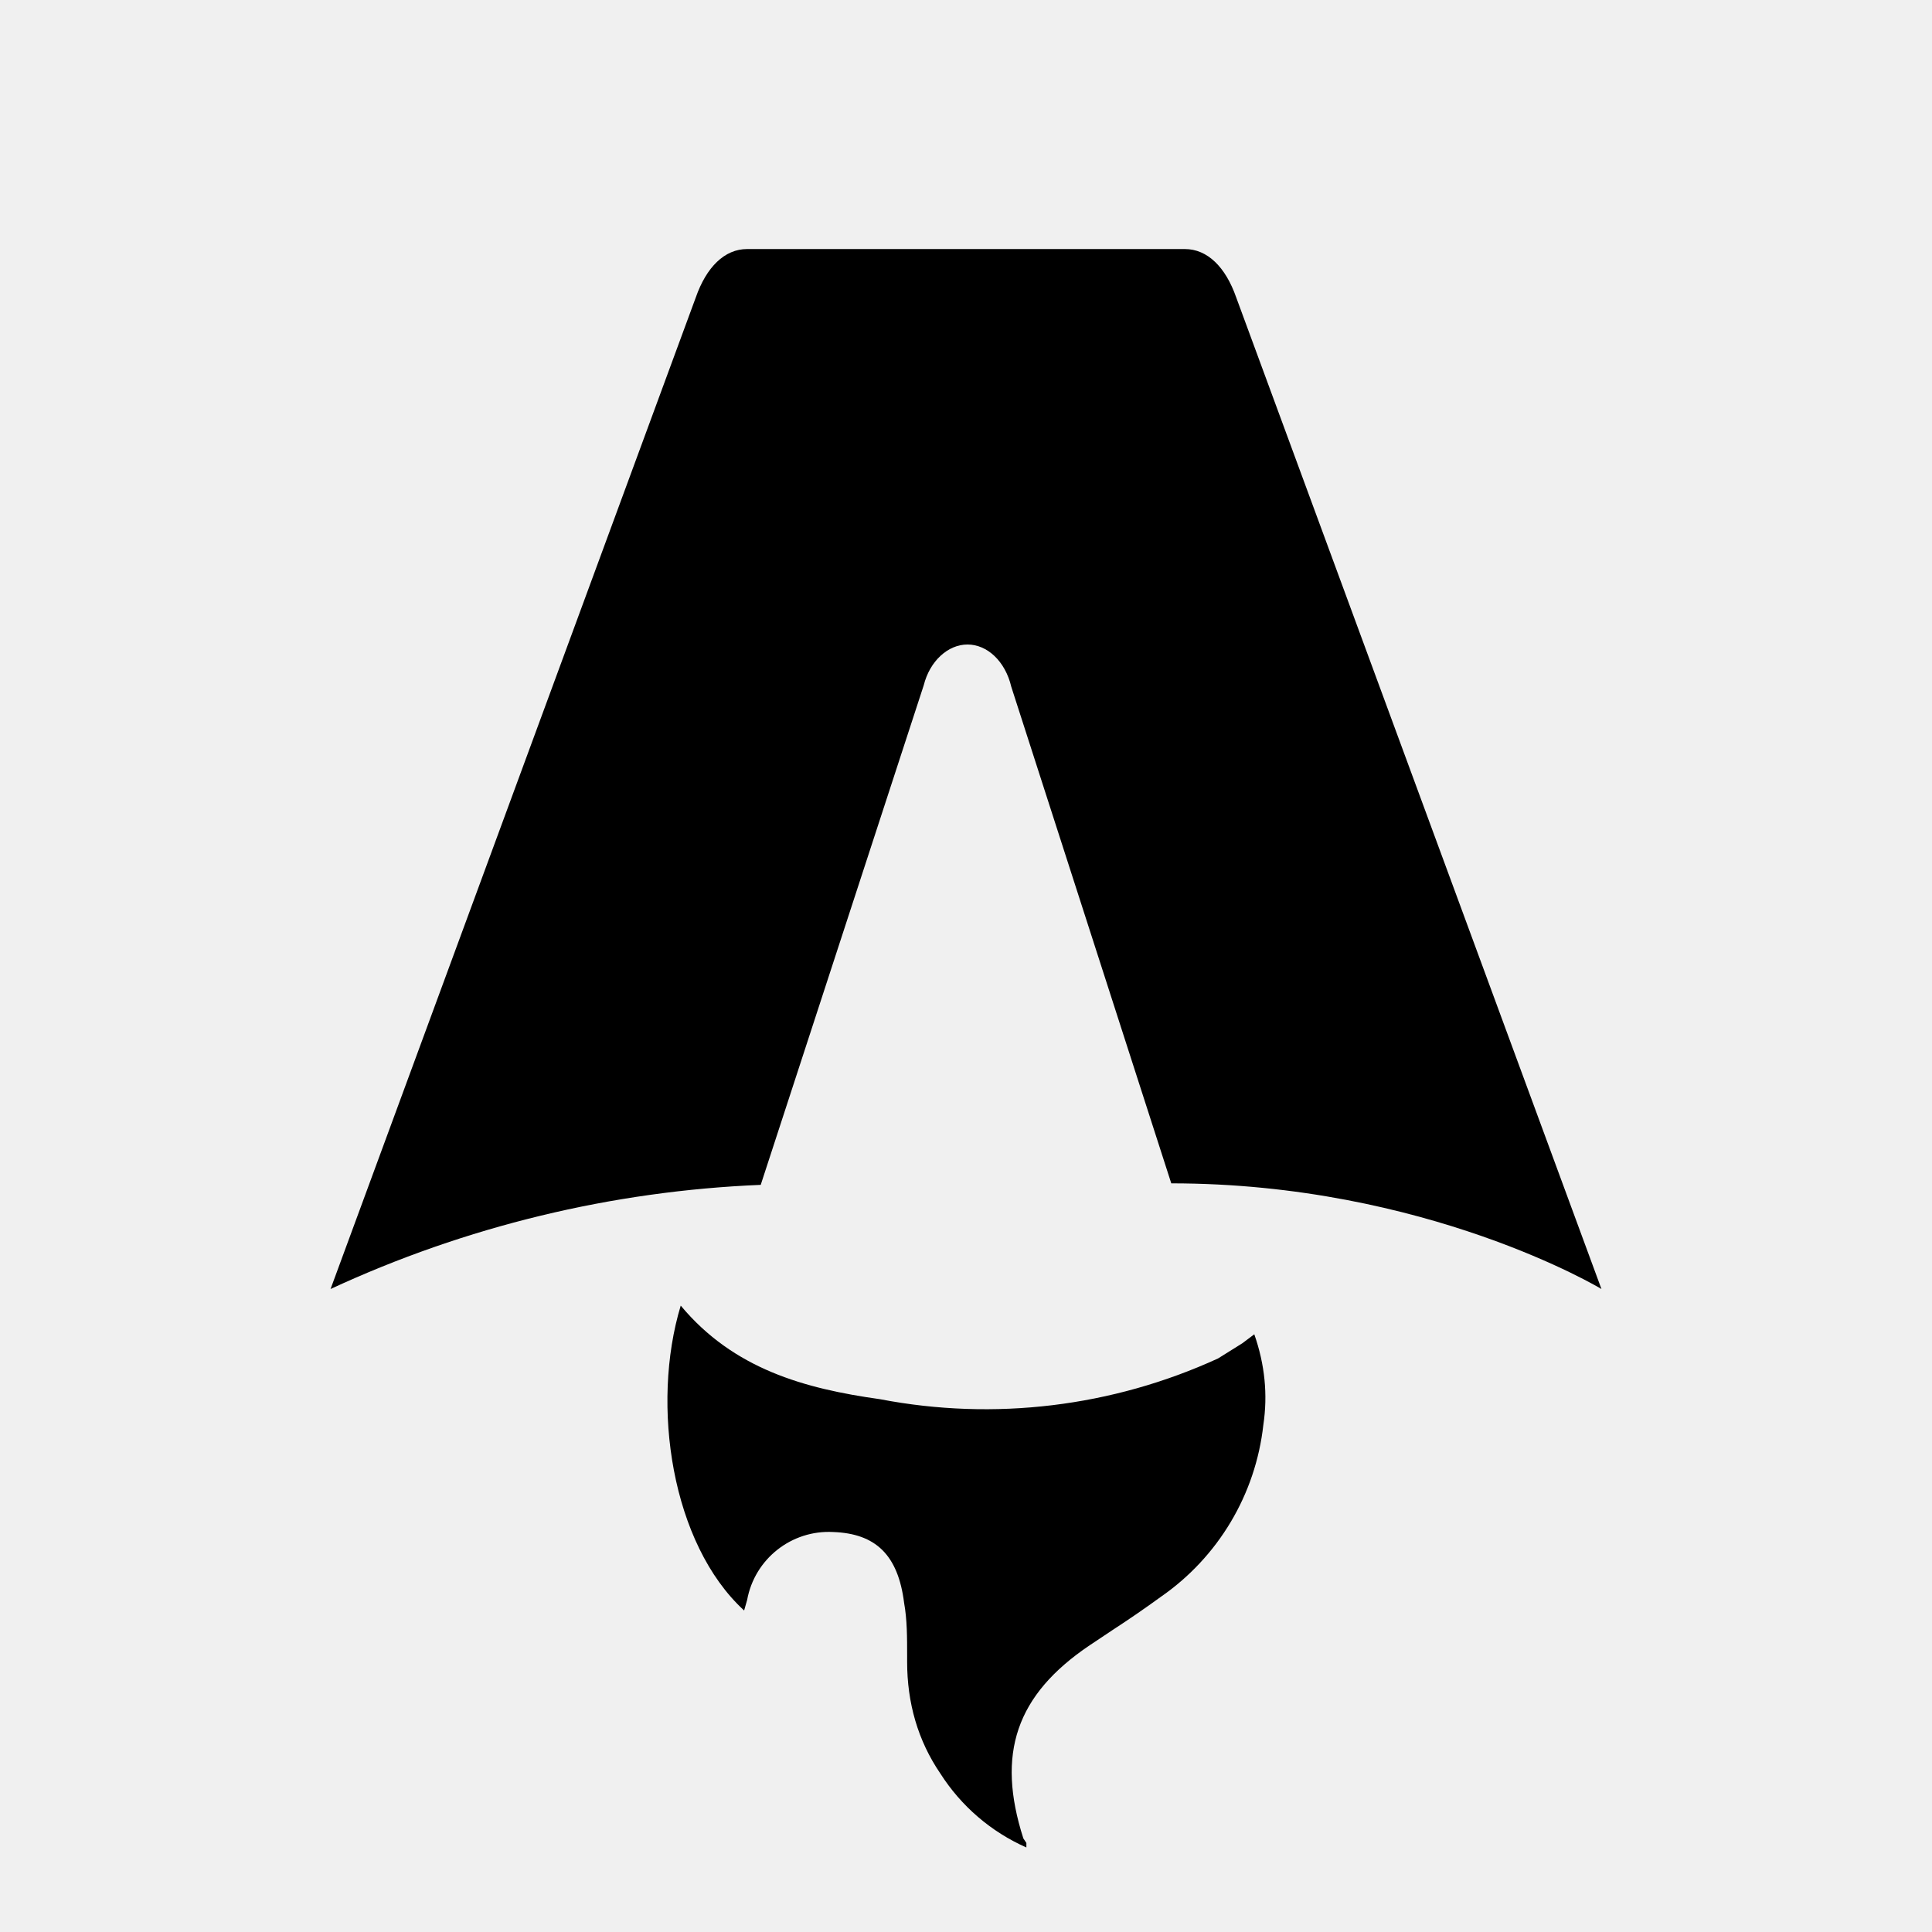
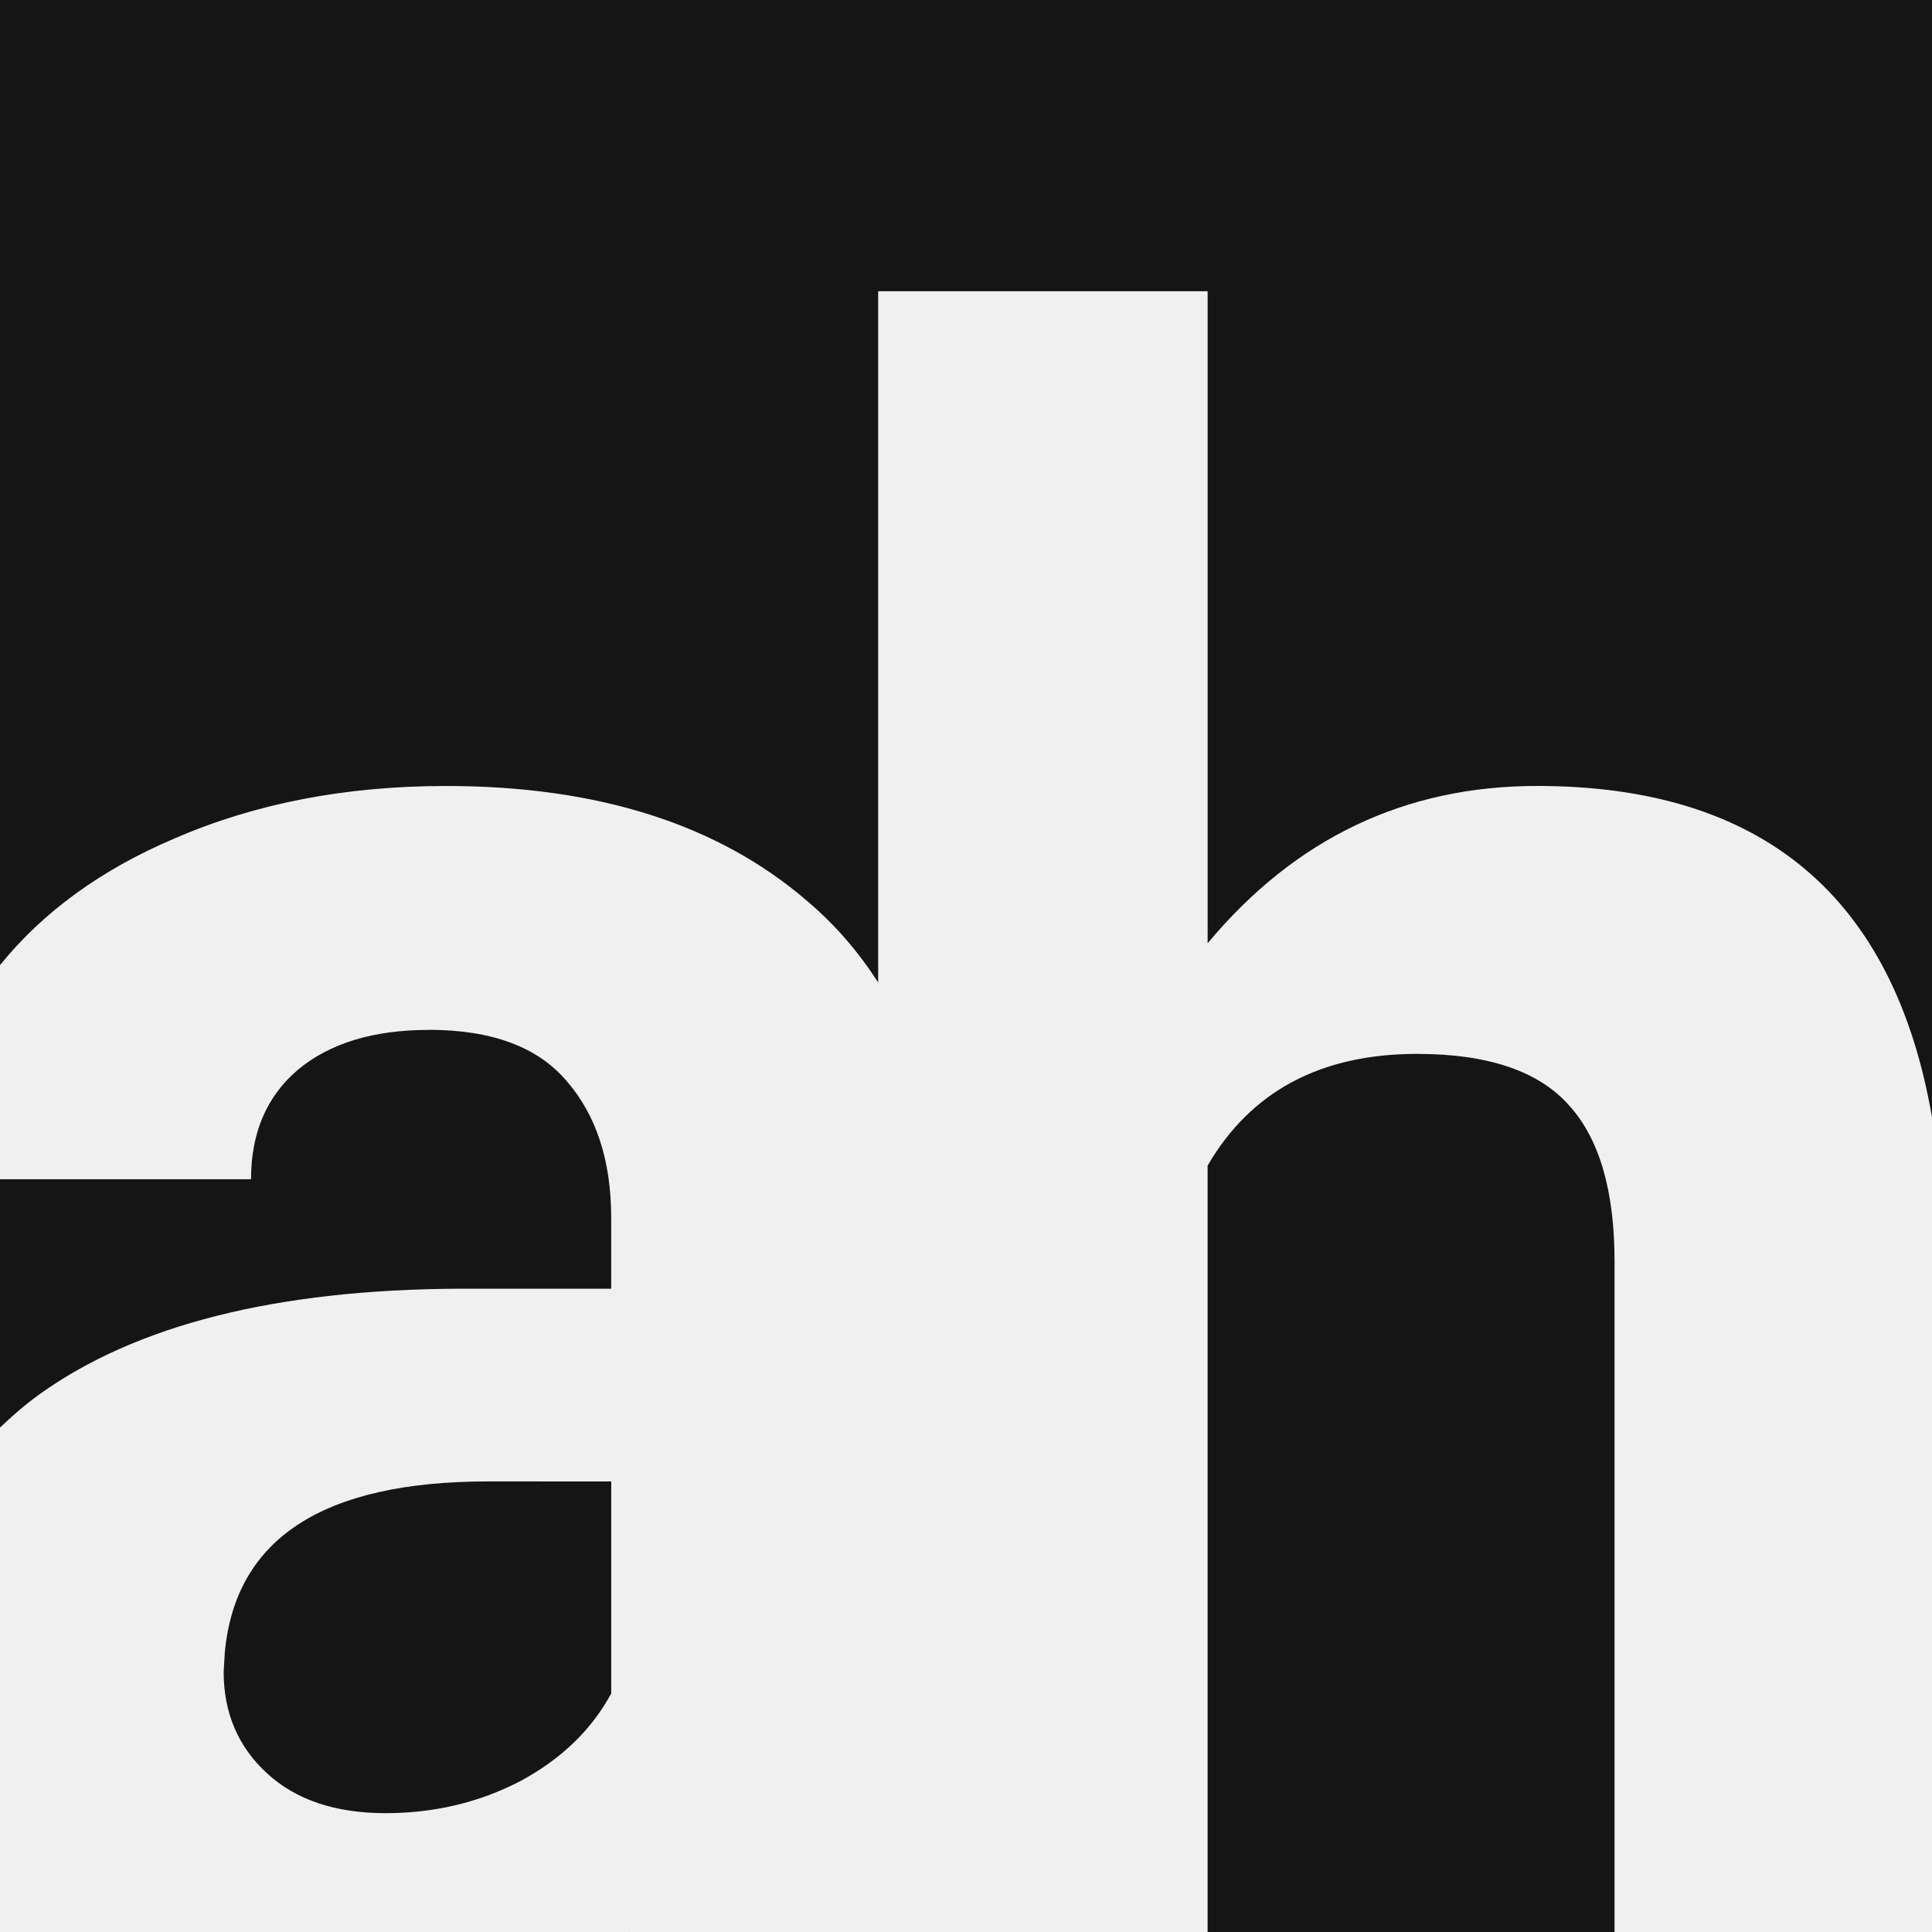
- <svg xmlns="http://www.w3.org/2000/svg" fill="none" viewBox="0 0 128 128">
-   <path d="M50.4 78.5a75.1 75.1 0 0 0-28.5 6.9l24.2-65.7c.7-2 1.9-3.2 3.4-3.2h29c1.5 0 2.7 1.2 3.4 3.2l24.2 65.7s-11.6-7-28.5-7L67 45.5c-.4-1.7-1.6-2.8-2.9-2.8-1.3 0-2.5 1.1-2.9 2.7L50.4 78.5Zm-1.1 28.2Zm-4.2-20.2c-2 6.6-.6 15.8 4.2 20.2a17.5 17.5 0 0 1 .2-.7 5.5 5.5 0 0 1 5.7-4.5c2.8.1 4.3 1.5 4.7 4.7.2 1.1.2 2.3.2 3.5v.4c0 2.7.7 5.2 2.2 7.4a13 13 0 0 0 5.7 4.9v-.3l-.2-.3c-1.8-5.6-.5-9.5 4.4-12.8l1.5-1a73 73 0 0 0 3.2-2.2 16 16 0 0 0 6.8-11.4c.3-2 .1-4-.6-6l-.8.6-1.6 1a37 37 0 0 1-22.4 2.7c-5-.7-9.7-2-13.2-6.2Z" />
-   <style>
-         path { fill: #000; }
-         @media (prefers-color-scheme: dark) {
-             path { fill: #FFF; }
-         }
-     </style>
+ <svg xmlns="http://www.w3.org/2000/svg" width="60" height="60" viewBox="0 0 15.875 15.875" version="1.1" id="svg8">
+   <defs id="defs2" />
+   <g id="layer1" transform="matrix(1.091374,0,0,1.091374,-73.50449,-92.77523)">
+     <path id="rect1114" style="opacity:0.97;fill:#0e0e0e;fill-opacity:1;stroke-width:0.756;stroke-linecap:square" d="m 254.553,321.289 v 27.463 c 1.227,-1.515 2.88,-2.719 4.969,-3.605 2.292,-0.995 4.866,-1.492 7.721,-1.492 4.325,0 7.753,1.093 10.283,3.277 0.803,0.68 1.465,1.458 2.016,2.314 v -19.67 h 9.375 v 18.555 c 2.487,-2.984 5.612,-4.477 9.375,-4.477 6.414,0 10.152,3.151 11.238,9.43 v -31.795 z m 12.203,29.307 c -1.579,0 -2.822,0.38 -3.73,1.137 -0.887,0.757 -1.33,1.794 -1.33,3.113 h -7.143 v 7.066 c 0.343,-0.328 0.706,-0.644 1.107,-0.936 2.768,-1.99 6.759,-2.994 11.971,-3.016 h 4.314 v -2.012 c 0,-1.622 -0.42,-2.919 -1.264,-3.893 -0.822,-0.973 -2.131,-1.461 -3.926,-1.461 z m 28.129,0.682 c -2.747,0 -4.736,1.06 -5.969,3.18 v 21.809 h 11.58 v -19.084 c 0,-2.011 -0.432,-3.492 -1.297,-4.443 -0.865,-0.973 -2.303,-1.461 -4.314,-1.461 z m -26.441,12.166 c -4.693,0 -7.191,1.621 -7.494,4.865 l -0.033,0.553 c 0,1.168 0.411,2.13 1.232,2.887 0.822,0.757 1.948,1.135 3.375,1.135 1.384,0 2.66,-0.303 3.828,-0.908 1.168,-0.627 2.031,-1.46 2.594,-2.498 v -6.033 z m 3.893,12.812 c -0.003,0.003 -0.007,0.006 -0.01,0.01 h 0.012 c -5.3e-4,-0.003 -0.001,-0.006 -0.002,-0.01 z" transform="scale(0.2645833)" />
+   </g>
</svg>
